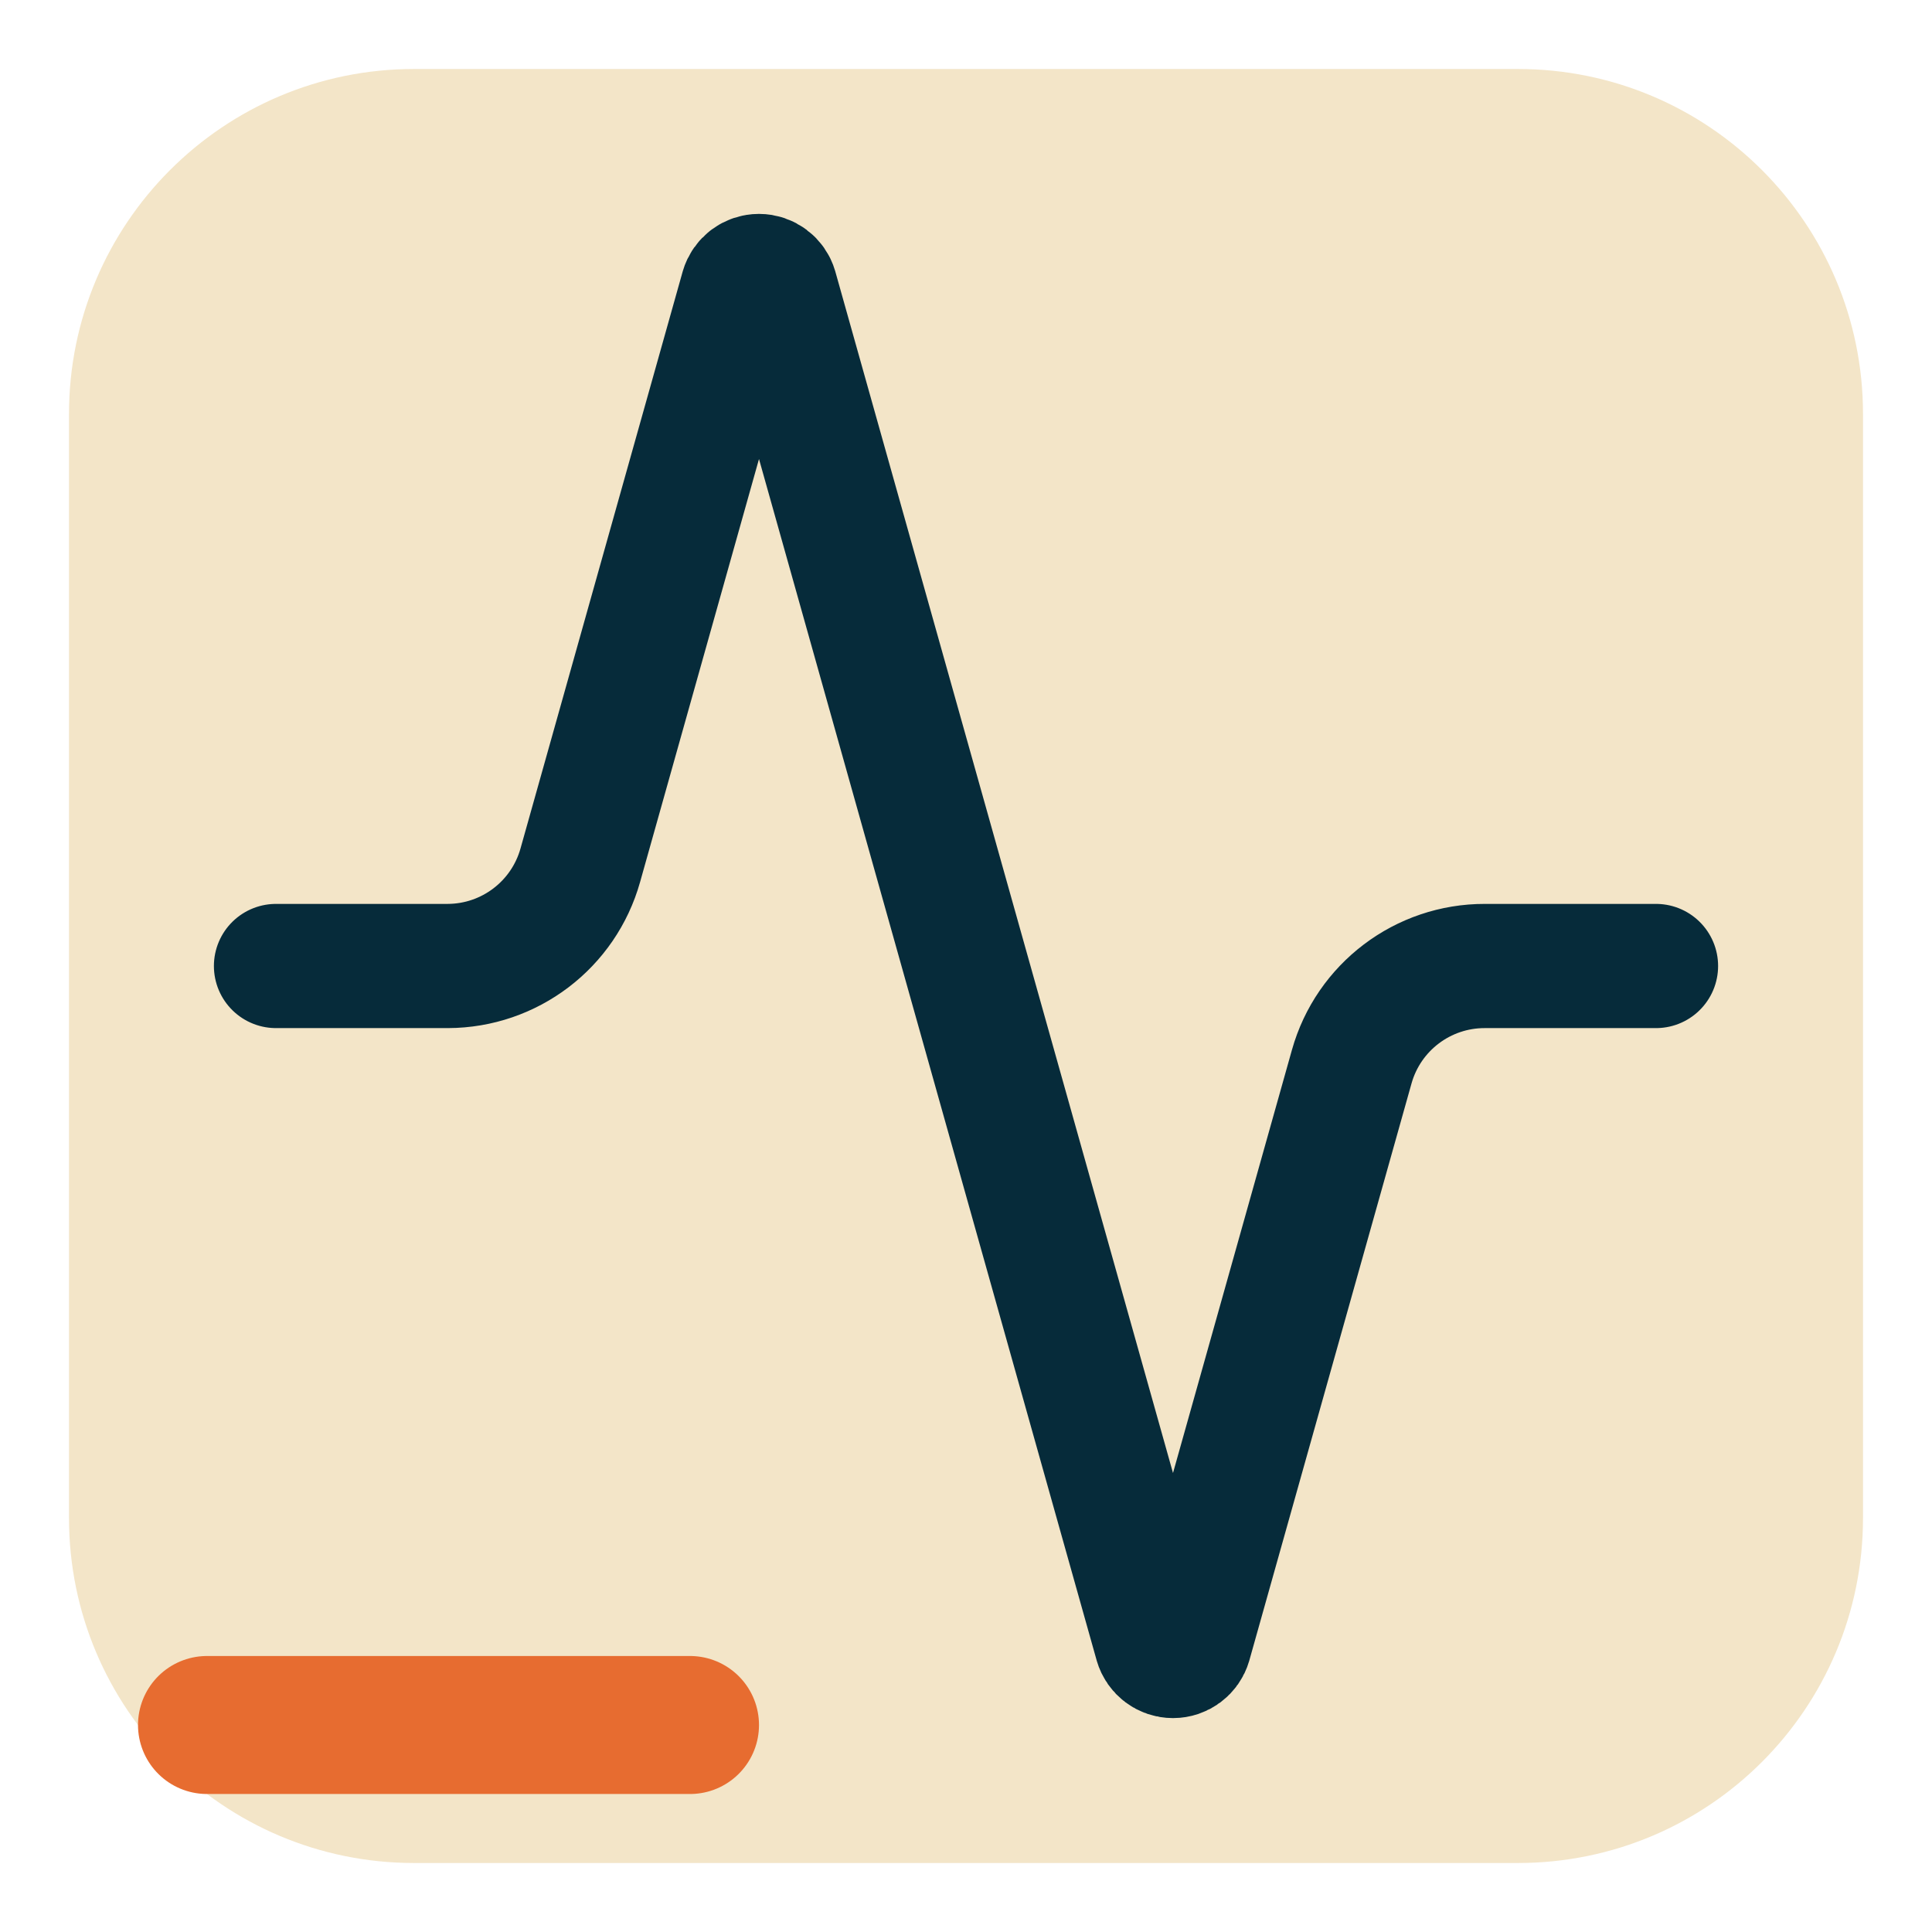
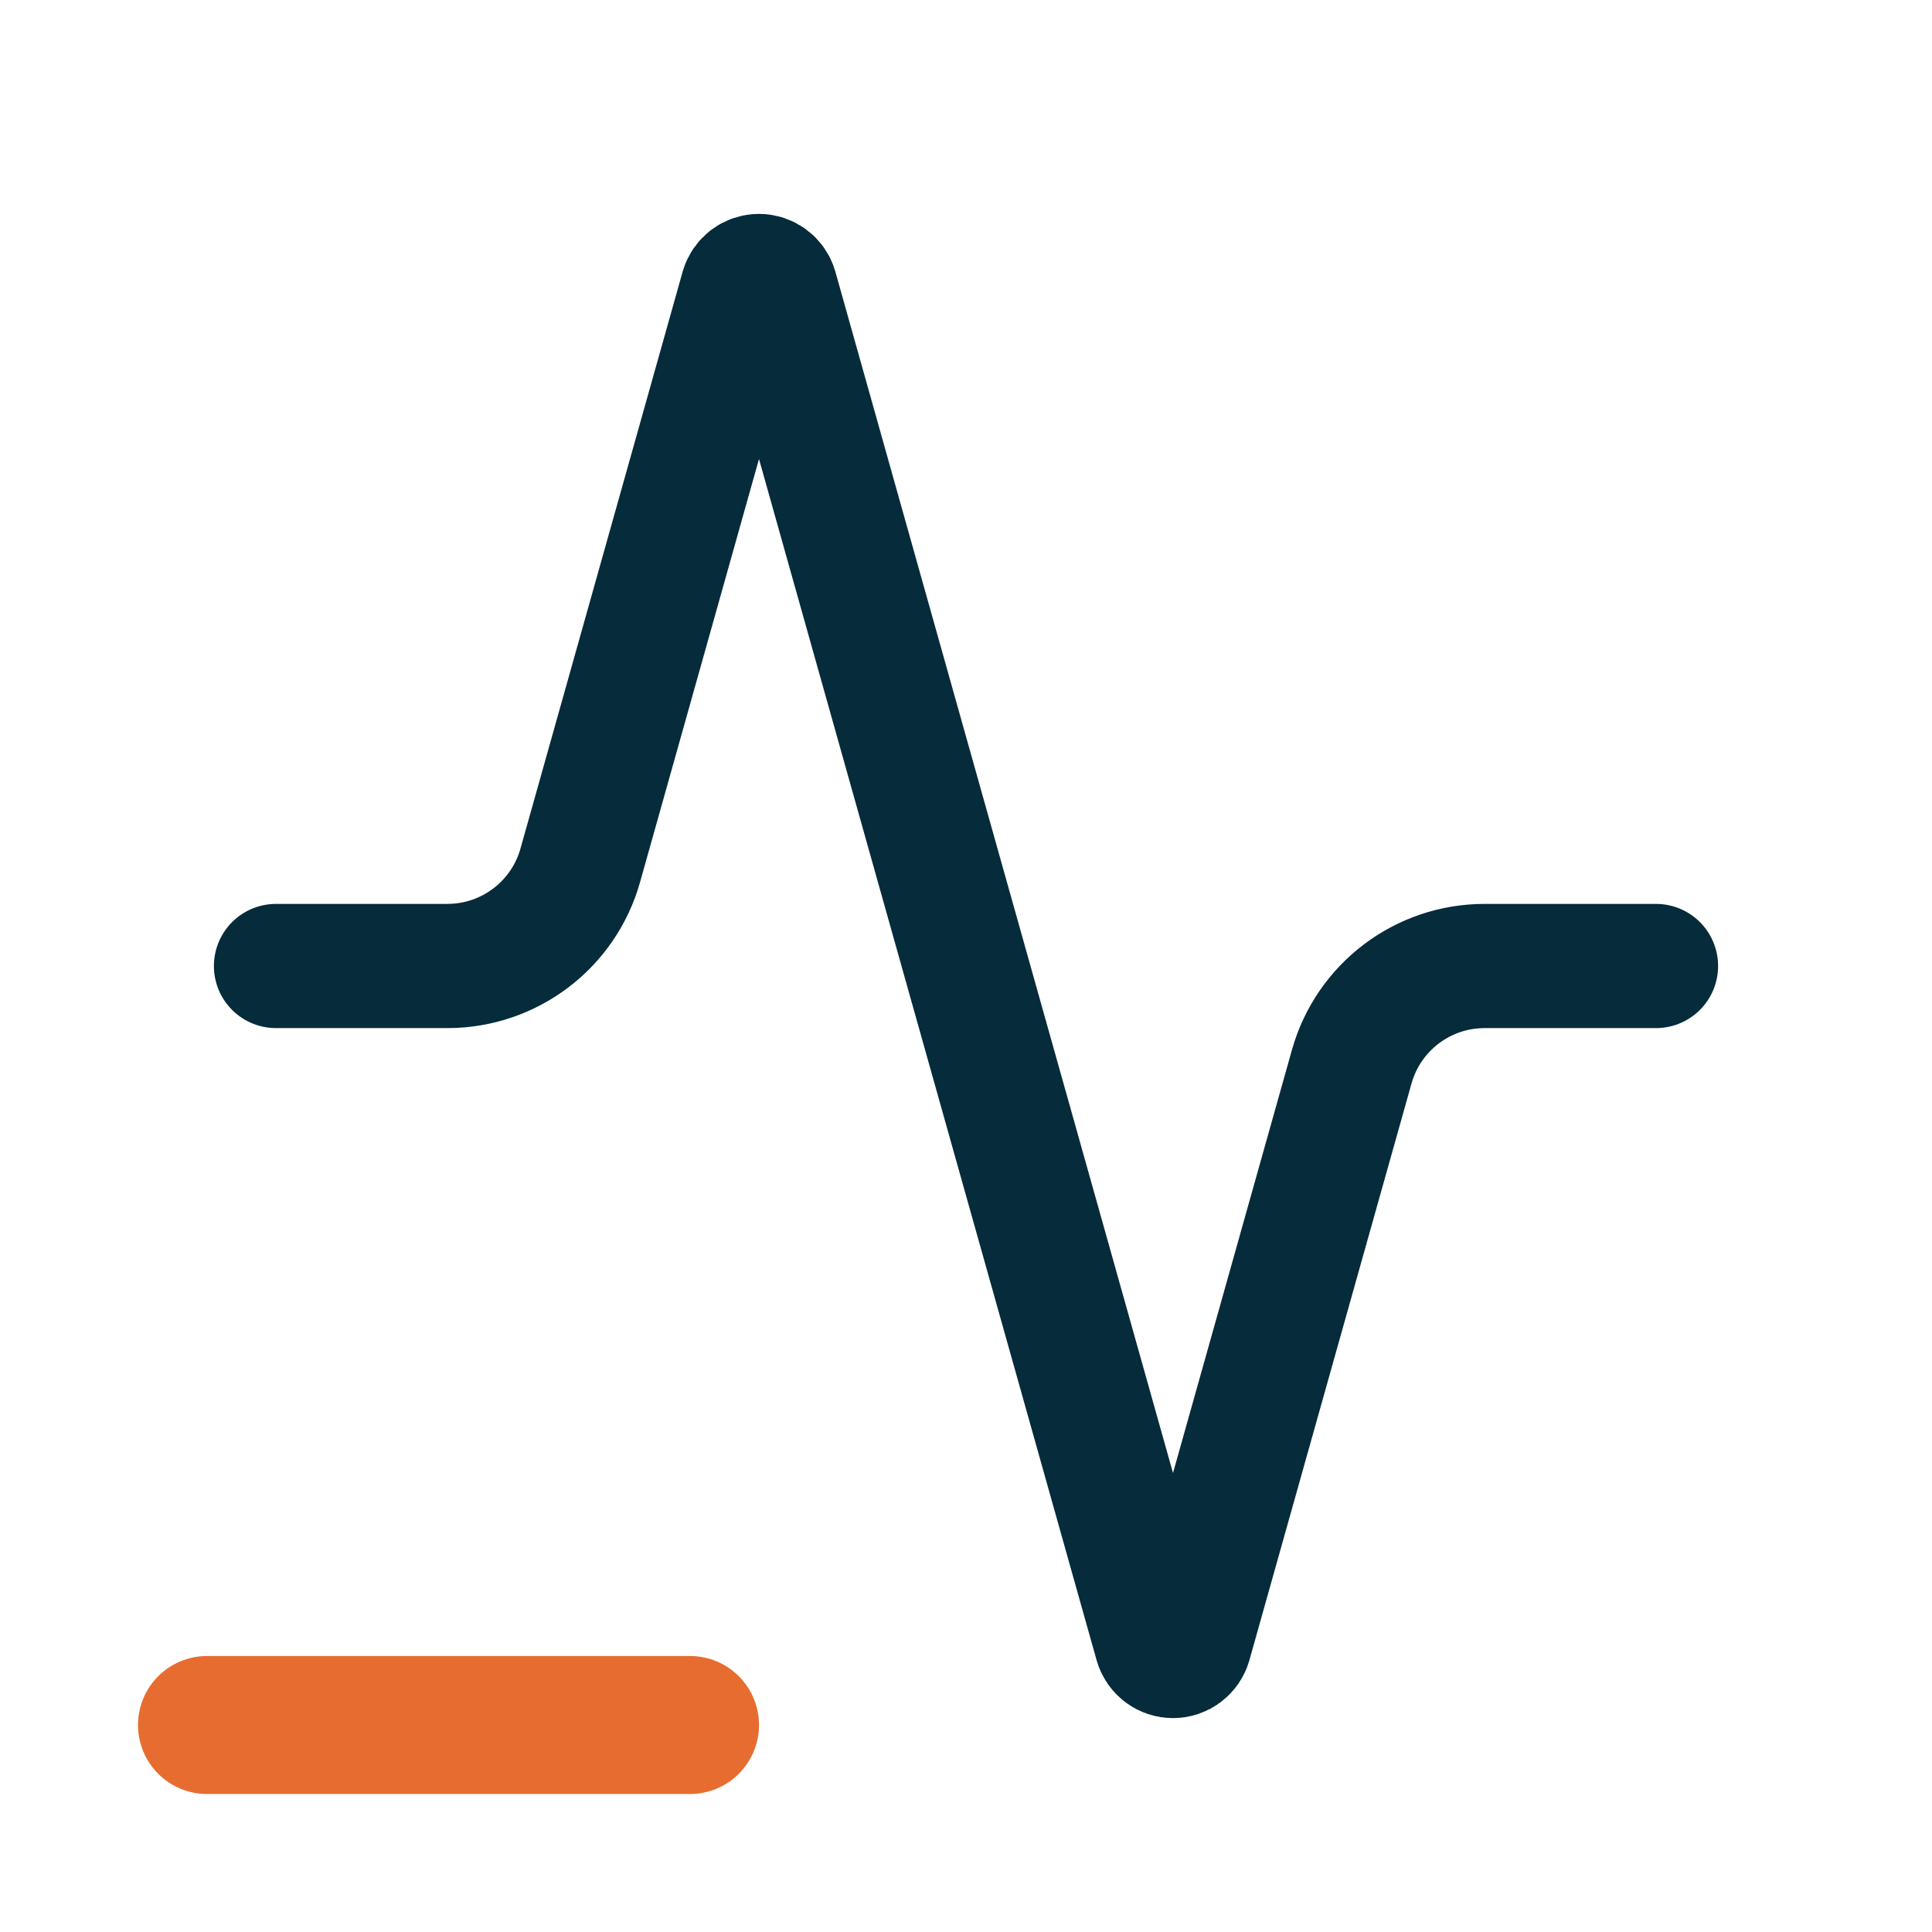
<svg xmlns="http://www.w3.org/2000/svg" viewBox="0 0 28 28" fill="none" stroke="#062B3A" stroke-width="1.8" stroke-linecap="round" stroke-linejoin="round">
-   <rect x="1" y="1" width="26" height="26" rx="5" fill="#F3E5C8" stroke="none" />
  <g transform="translate(2 2)">
    <path d="M22 12h-2.48a2 2 0 0 0-1.93 1.46l-2.35 8.36a.25.25 0 0 1-.48 0L9.24 2.18a.25.25 0 0 0-.48 0l-2.35 8.36A2 2 0 0 1 4.49 12H2" />
  </g>
  <path d="M3 25h7" stroke="#E76C30" stroke-width="2" />
</svg>
